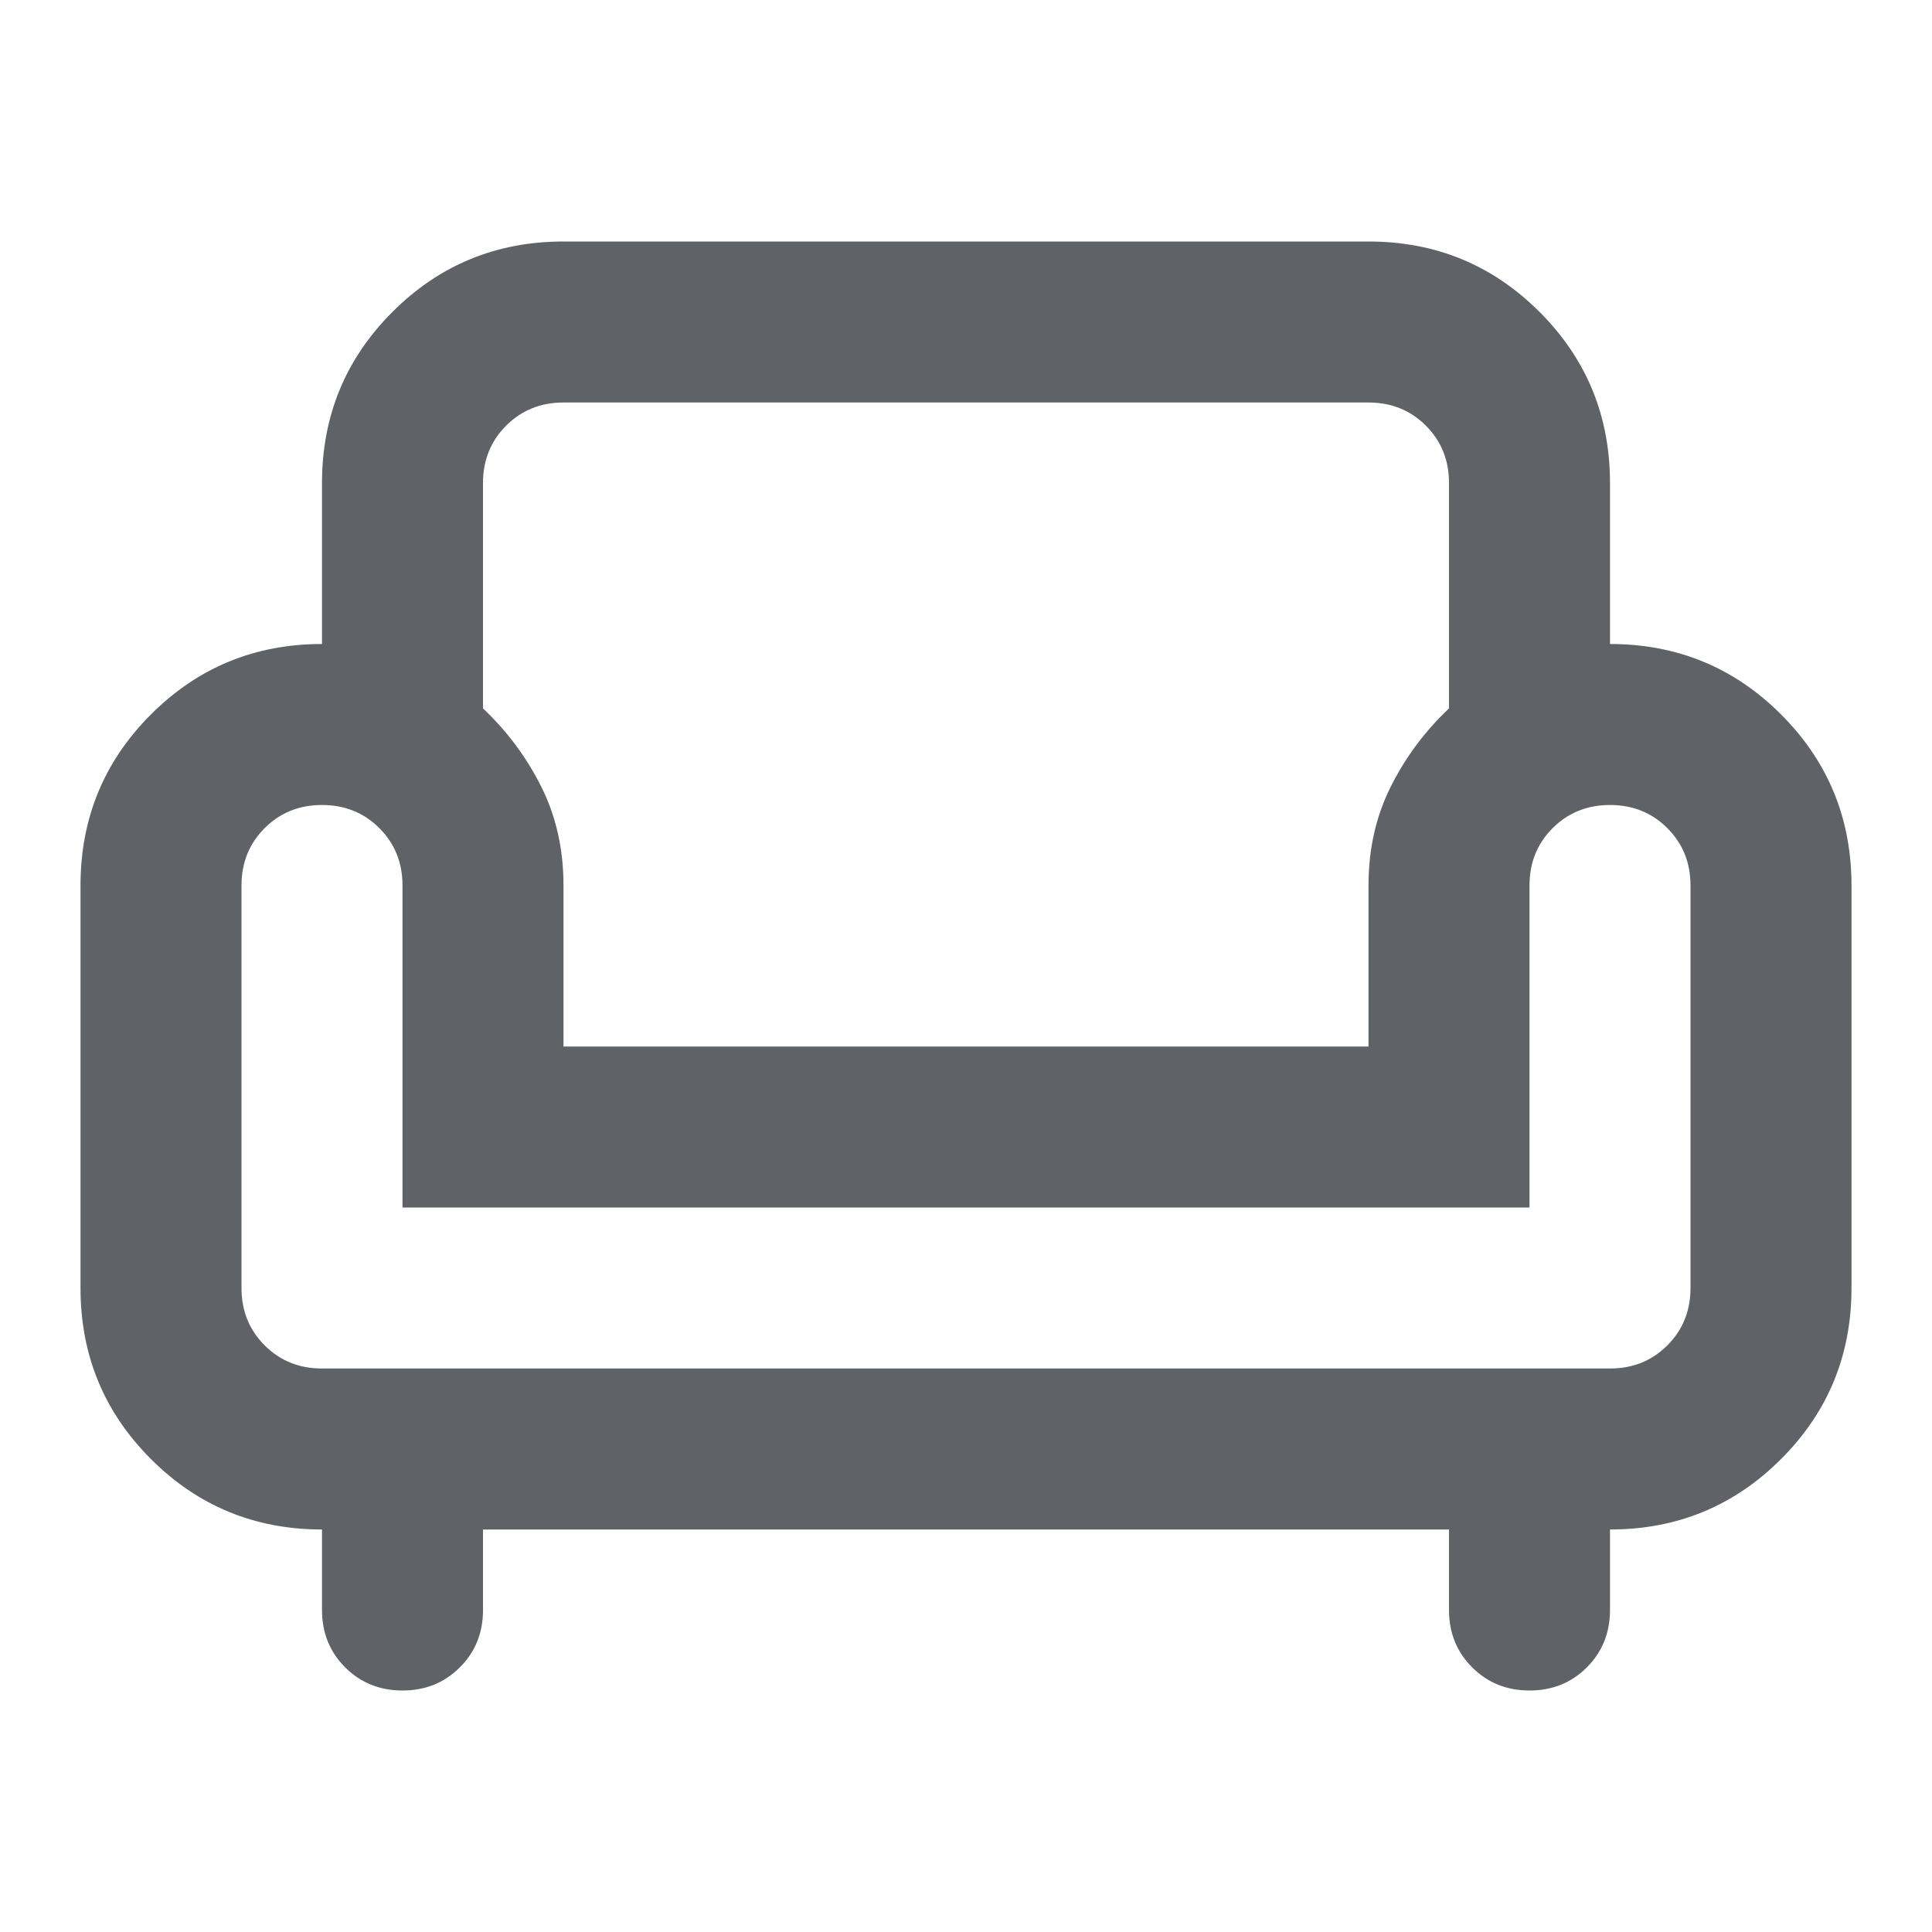
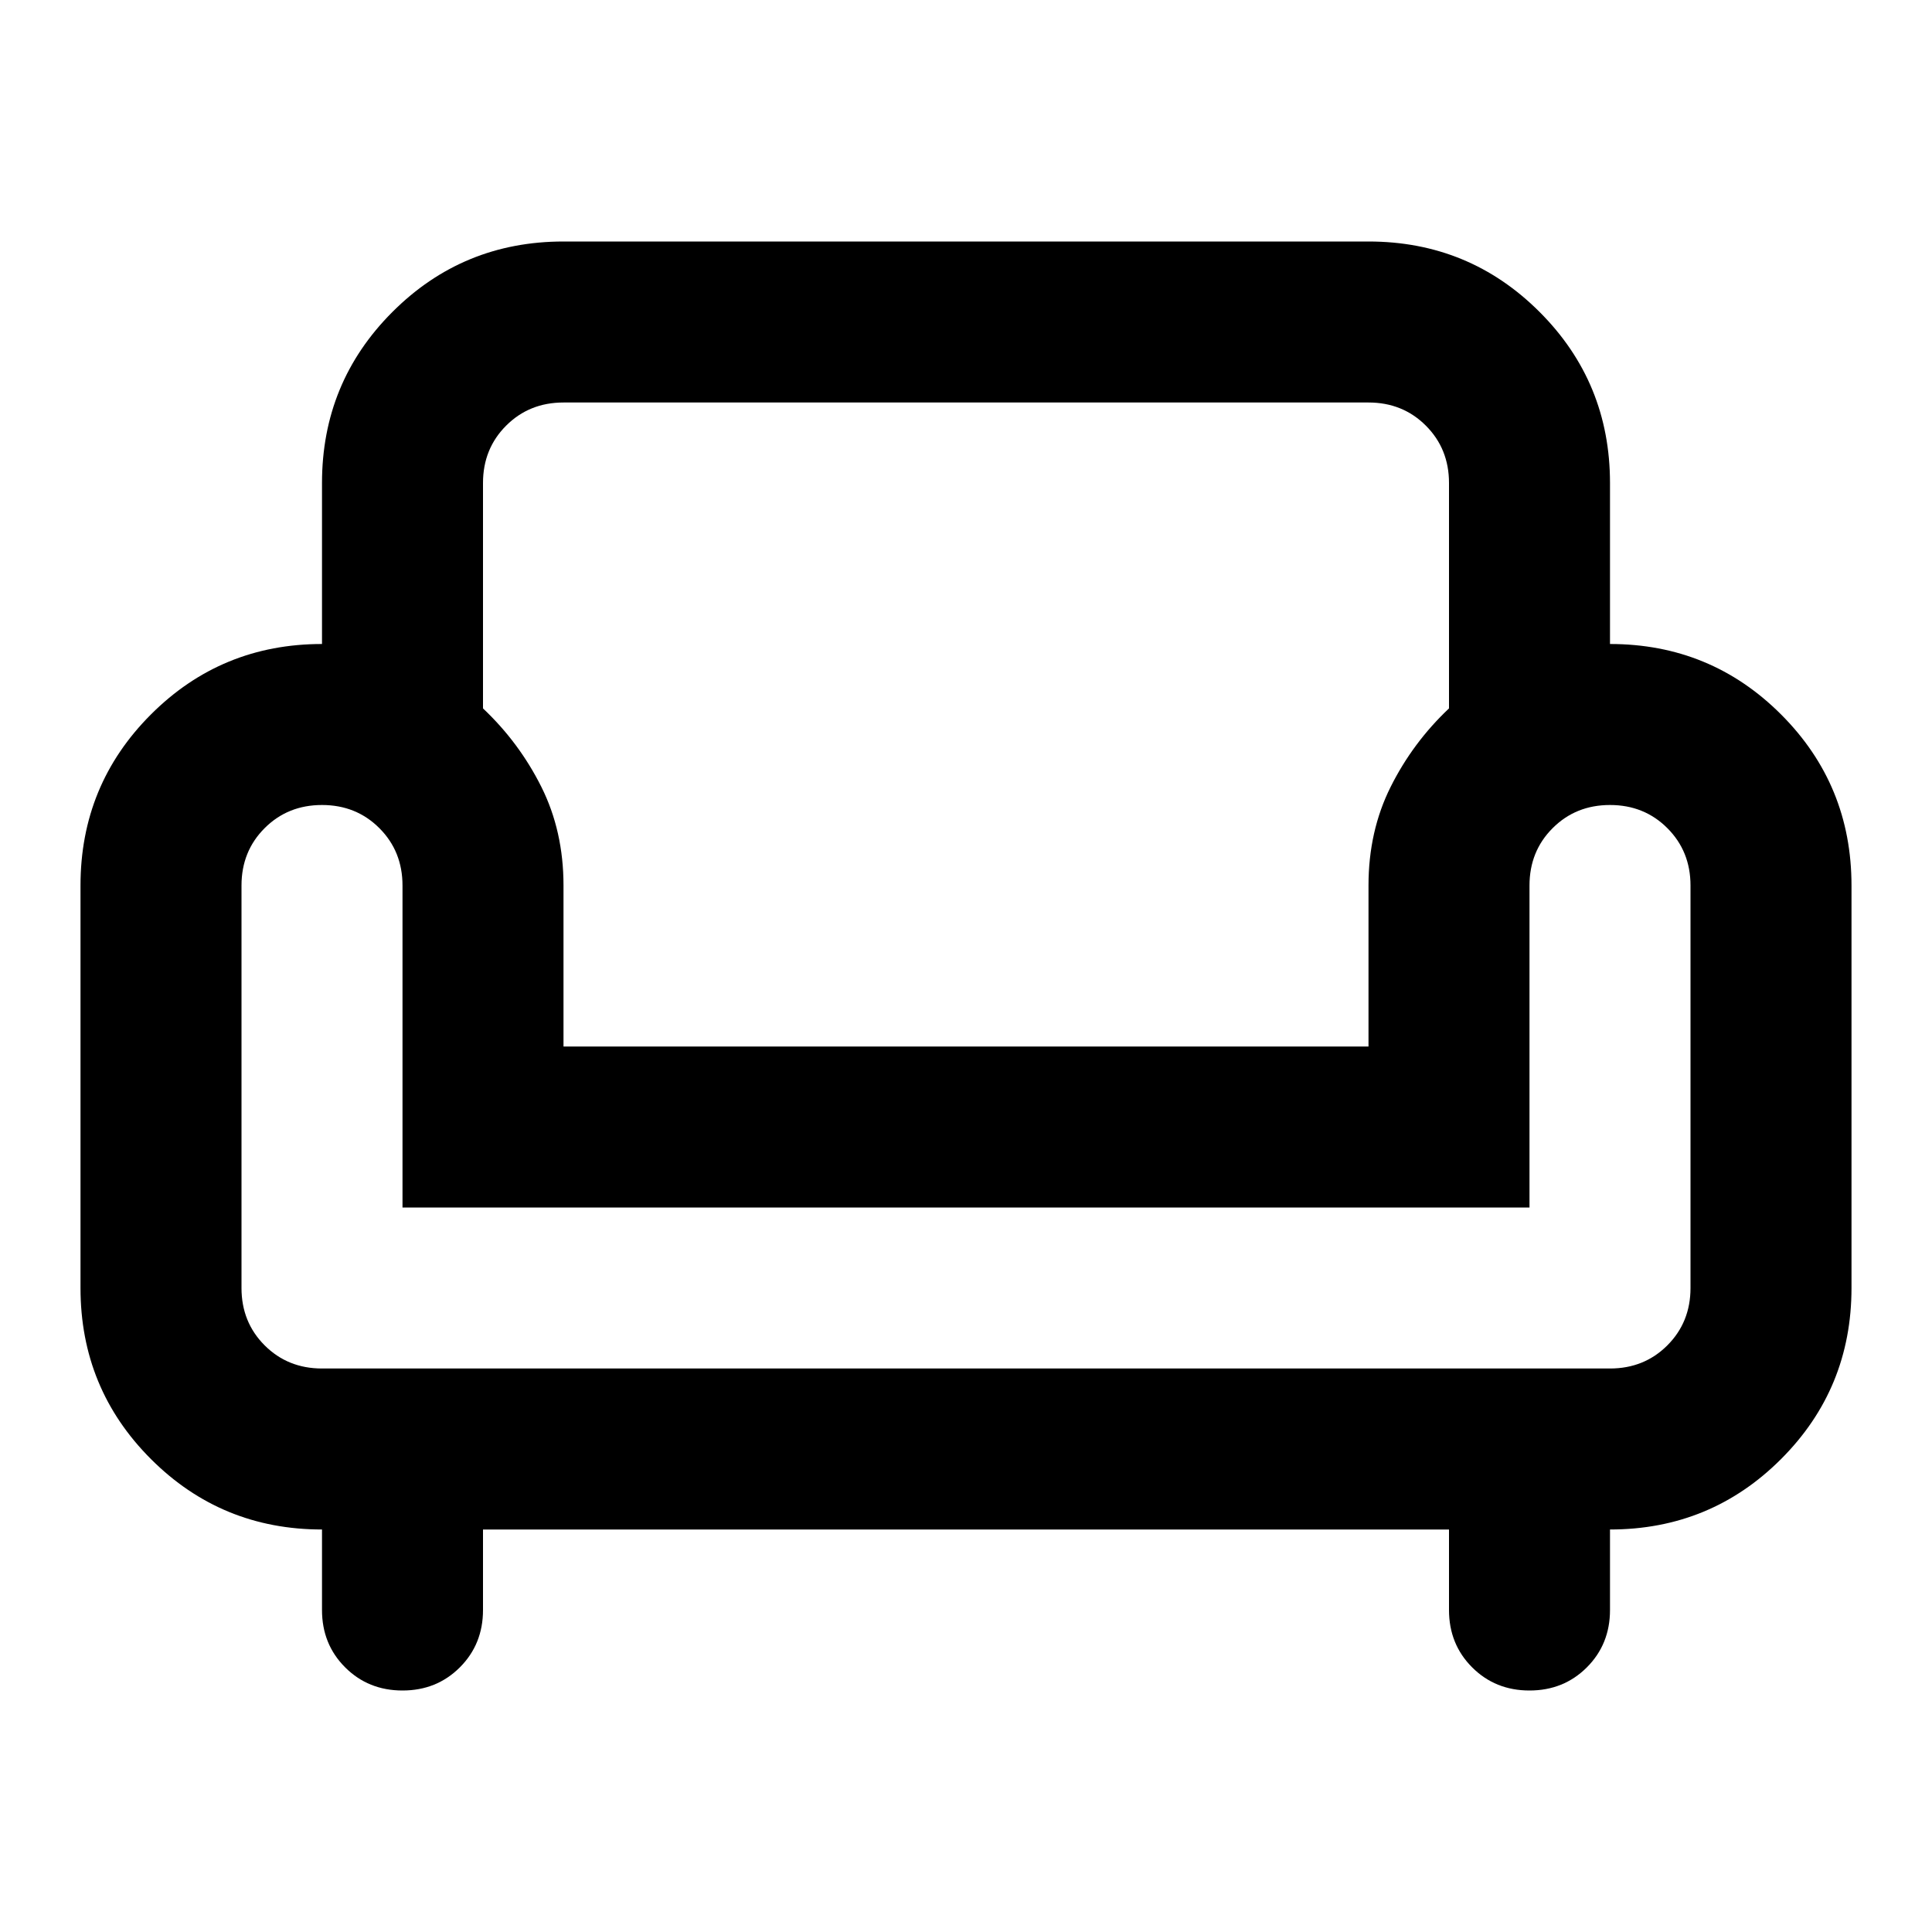
- <svg xmlns="http://www.w3.org/2000/svg" height="24px" viewBox="0 -960 960 960" width="24px" fill="#5f6368">
+ <svg xmlns="http://www.w3.org/2000/svg" height="24px" viewBox="0 -960 960 960" width="24px" fill="#000000">
  <path d="M200-120q-17 0-28.5-11.5T160-160v-40q-50 0-85-35t-35-85v-200q0-50 35-85t85-35v-80q0-50 35-85t85-35h400q50 0 85 35t35 85v80q50 0 85 35t35 85v200q0 50-35 85t-85 35v40q0 17-11.5 28.5T760-120q-17 0-28.5-11.5T720-160v-40H240v40q0 17-11.5 28.5T200-120Zm-40-160h640q17 0 28.5-11.5T840-320v-200q0-17-11.5-28.5T800-560q-17 0-28.5 11.5T760-520v160H200v-160q0-17-11.5-28.5T160-560q-17 0-28.5 11.5T120-520v200q0 17 11.5 28.5T160-280Zm120-160h400v-80q0-27 11-49t29-39v-112q0-17-11.5-28.5T680-760H280q-17 0-28.5 11.5T240-720v112q18 17 29 39t11 49v80Zm200 0Zm0 160Zm0-80Z" />
</svg>
